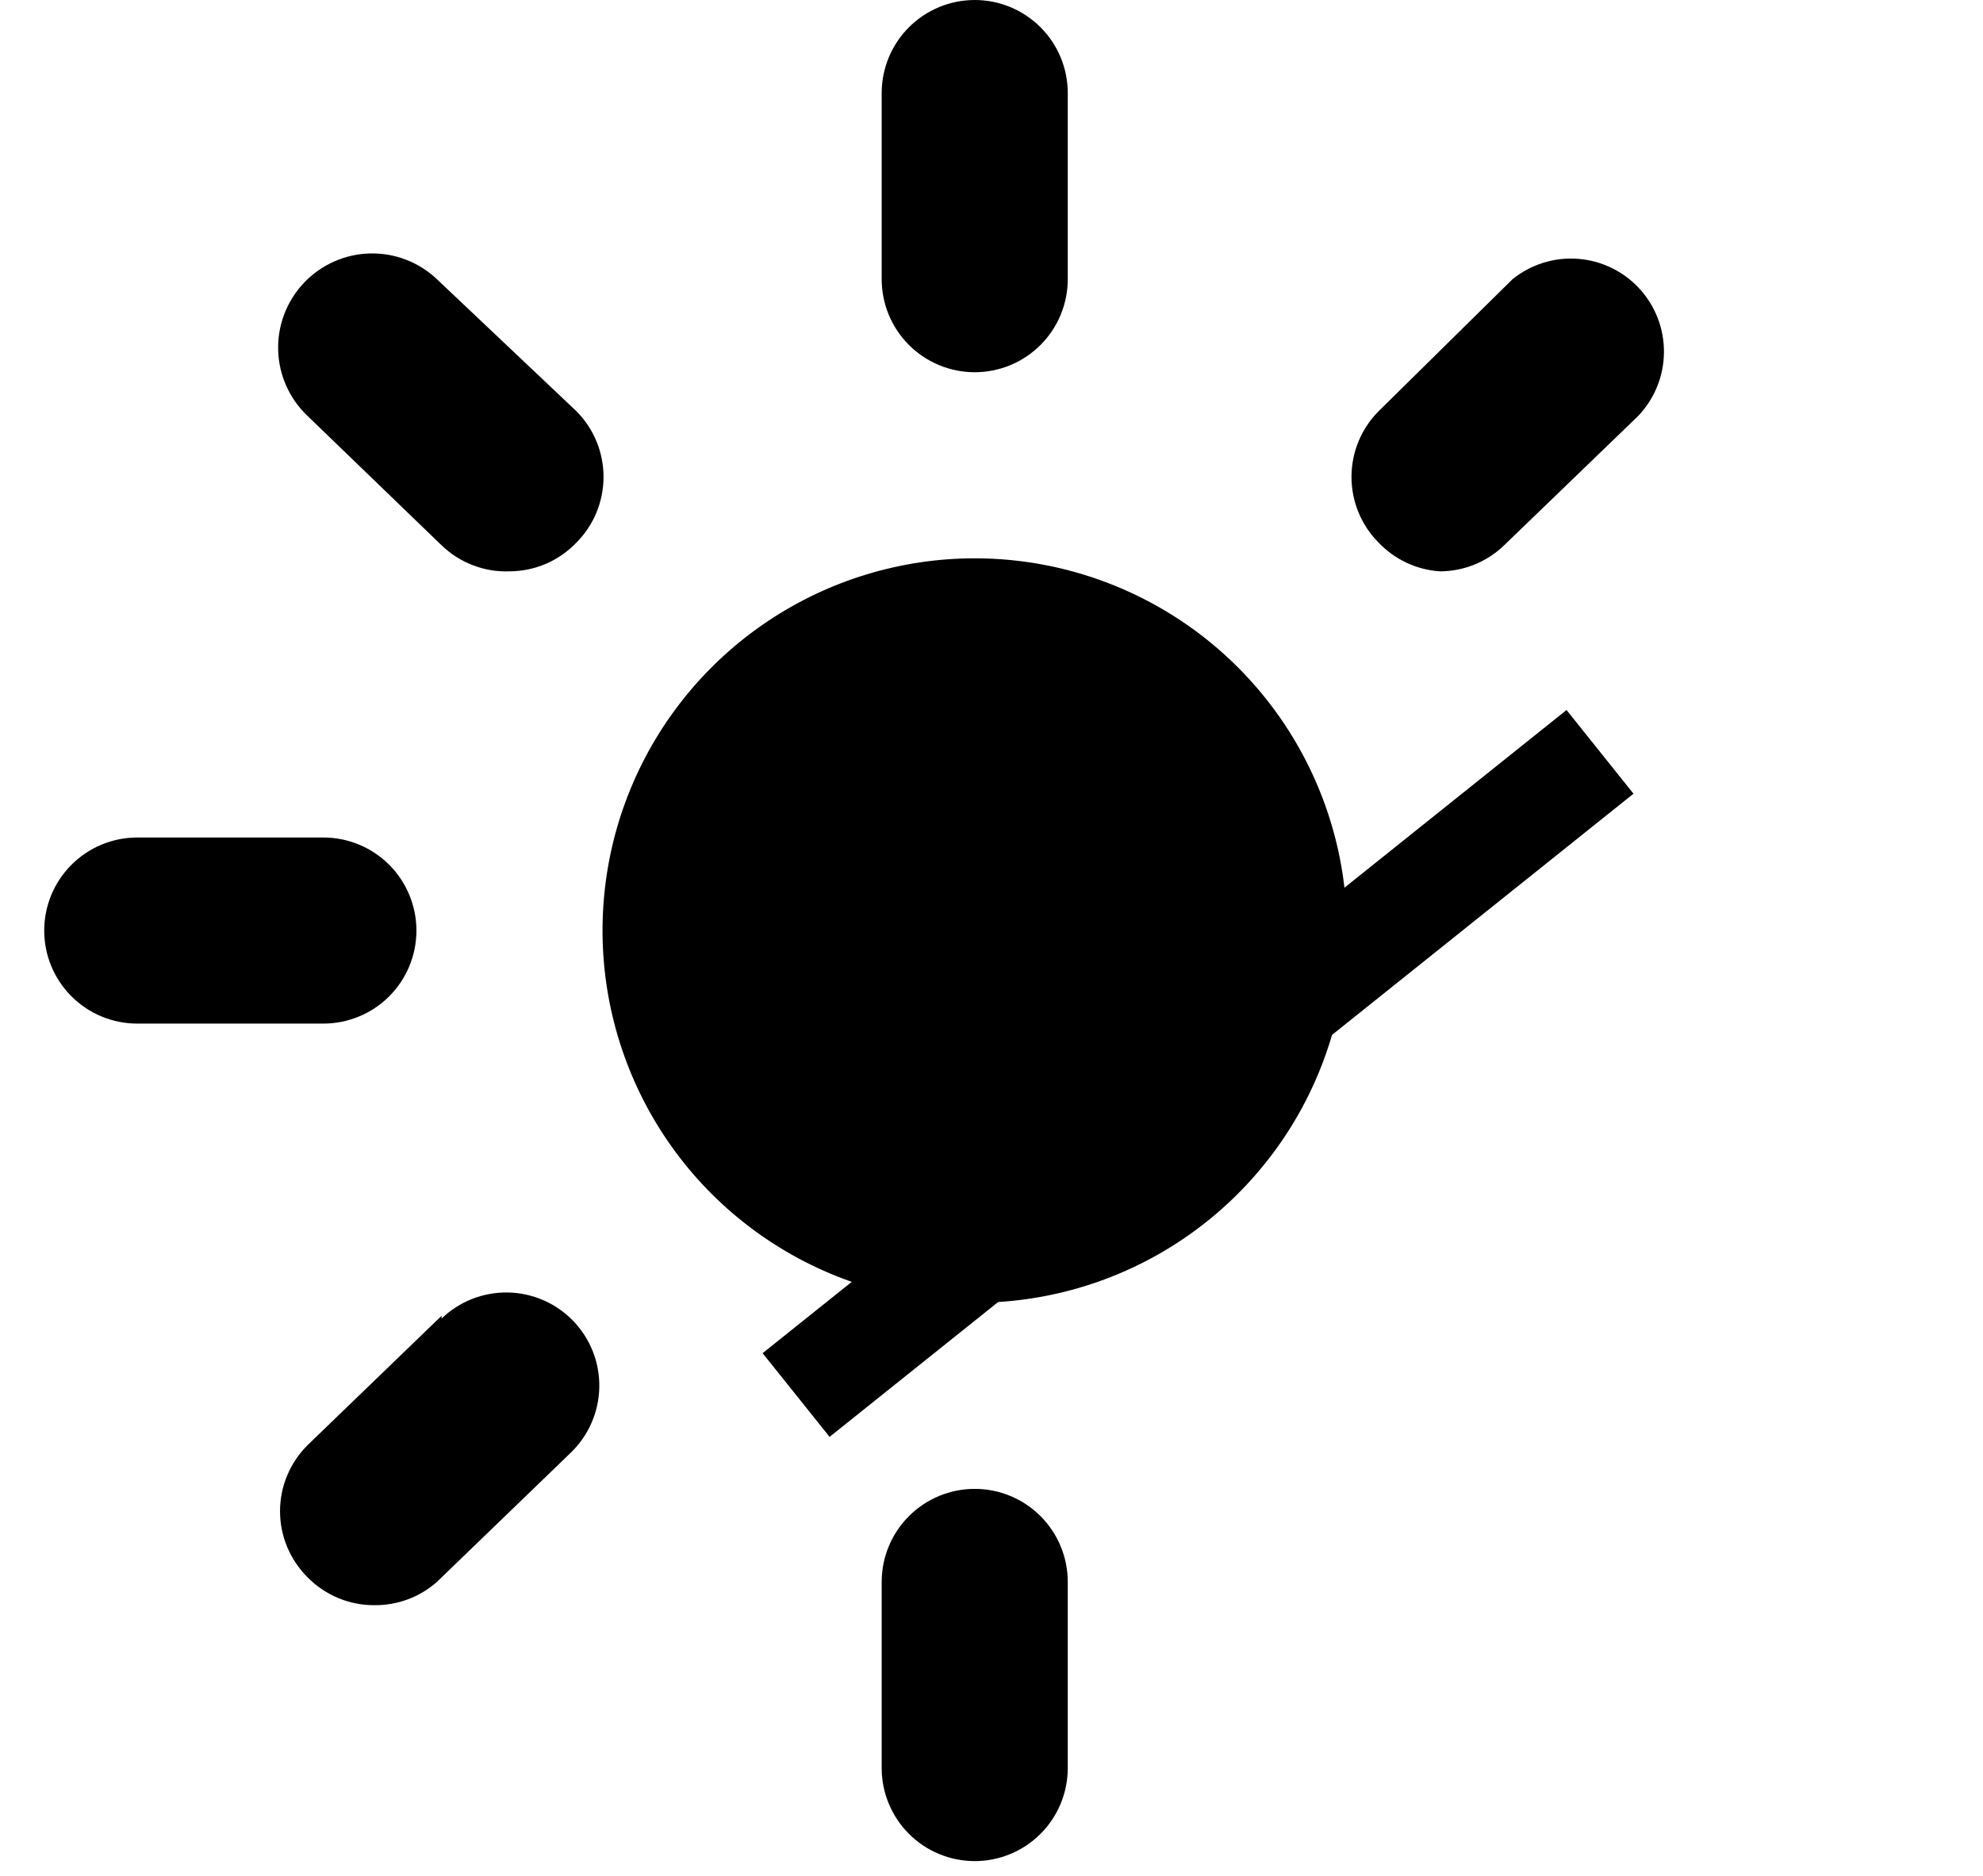
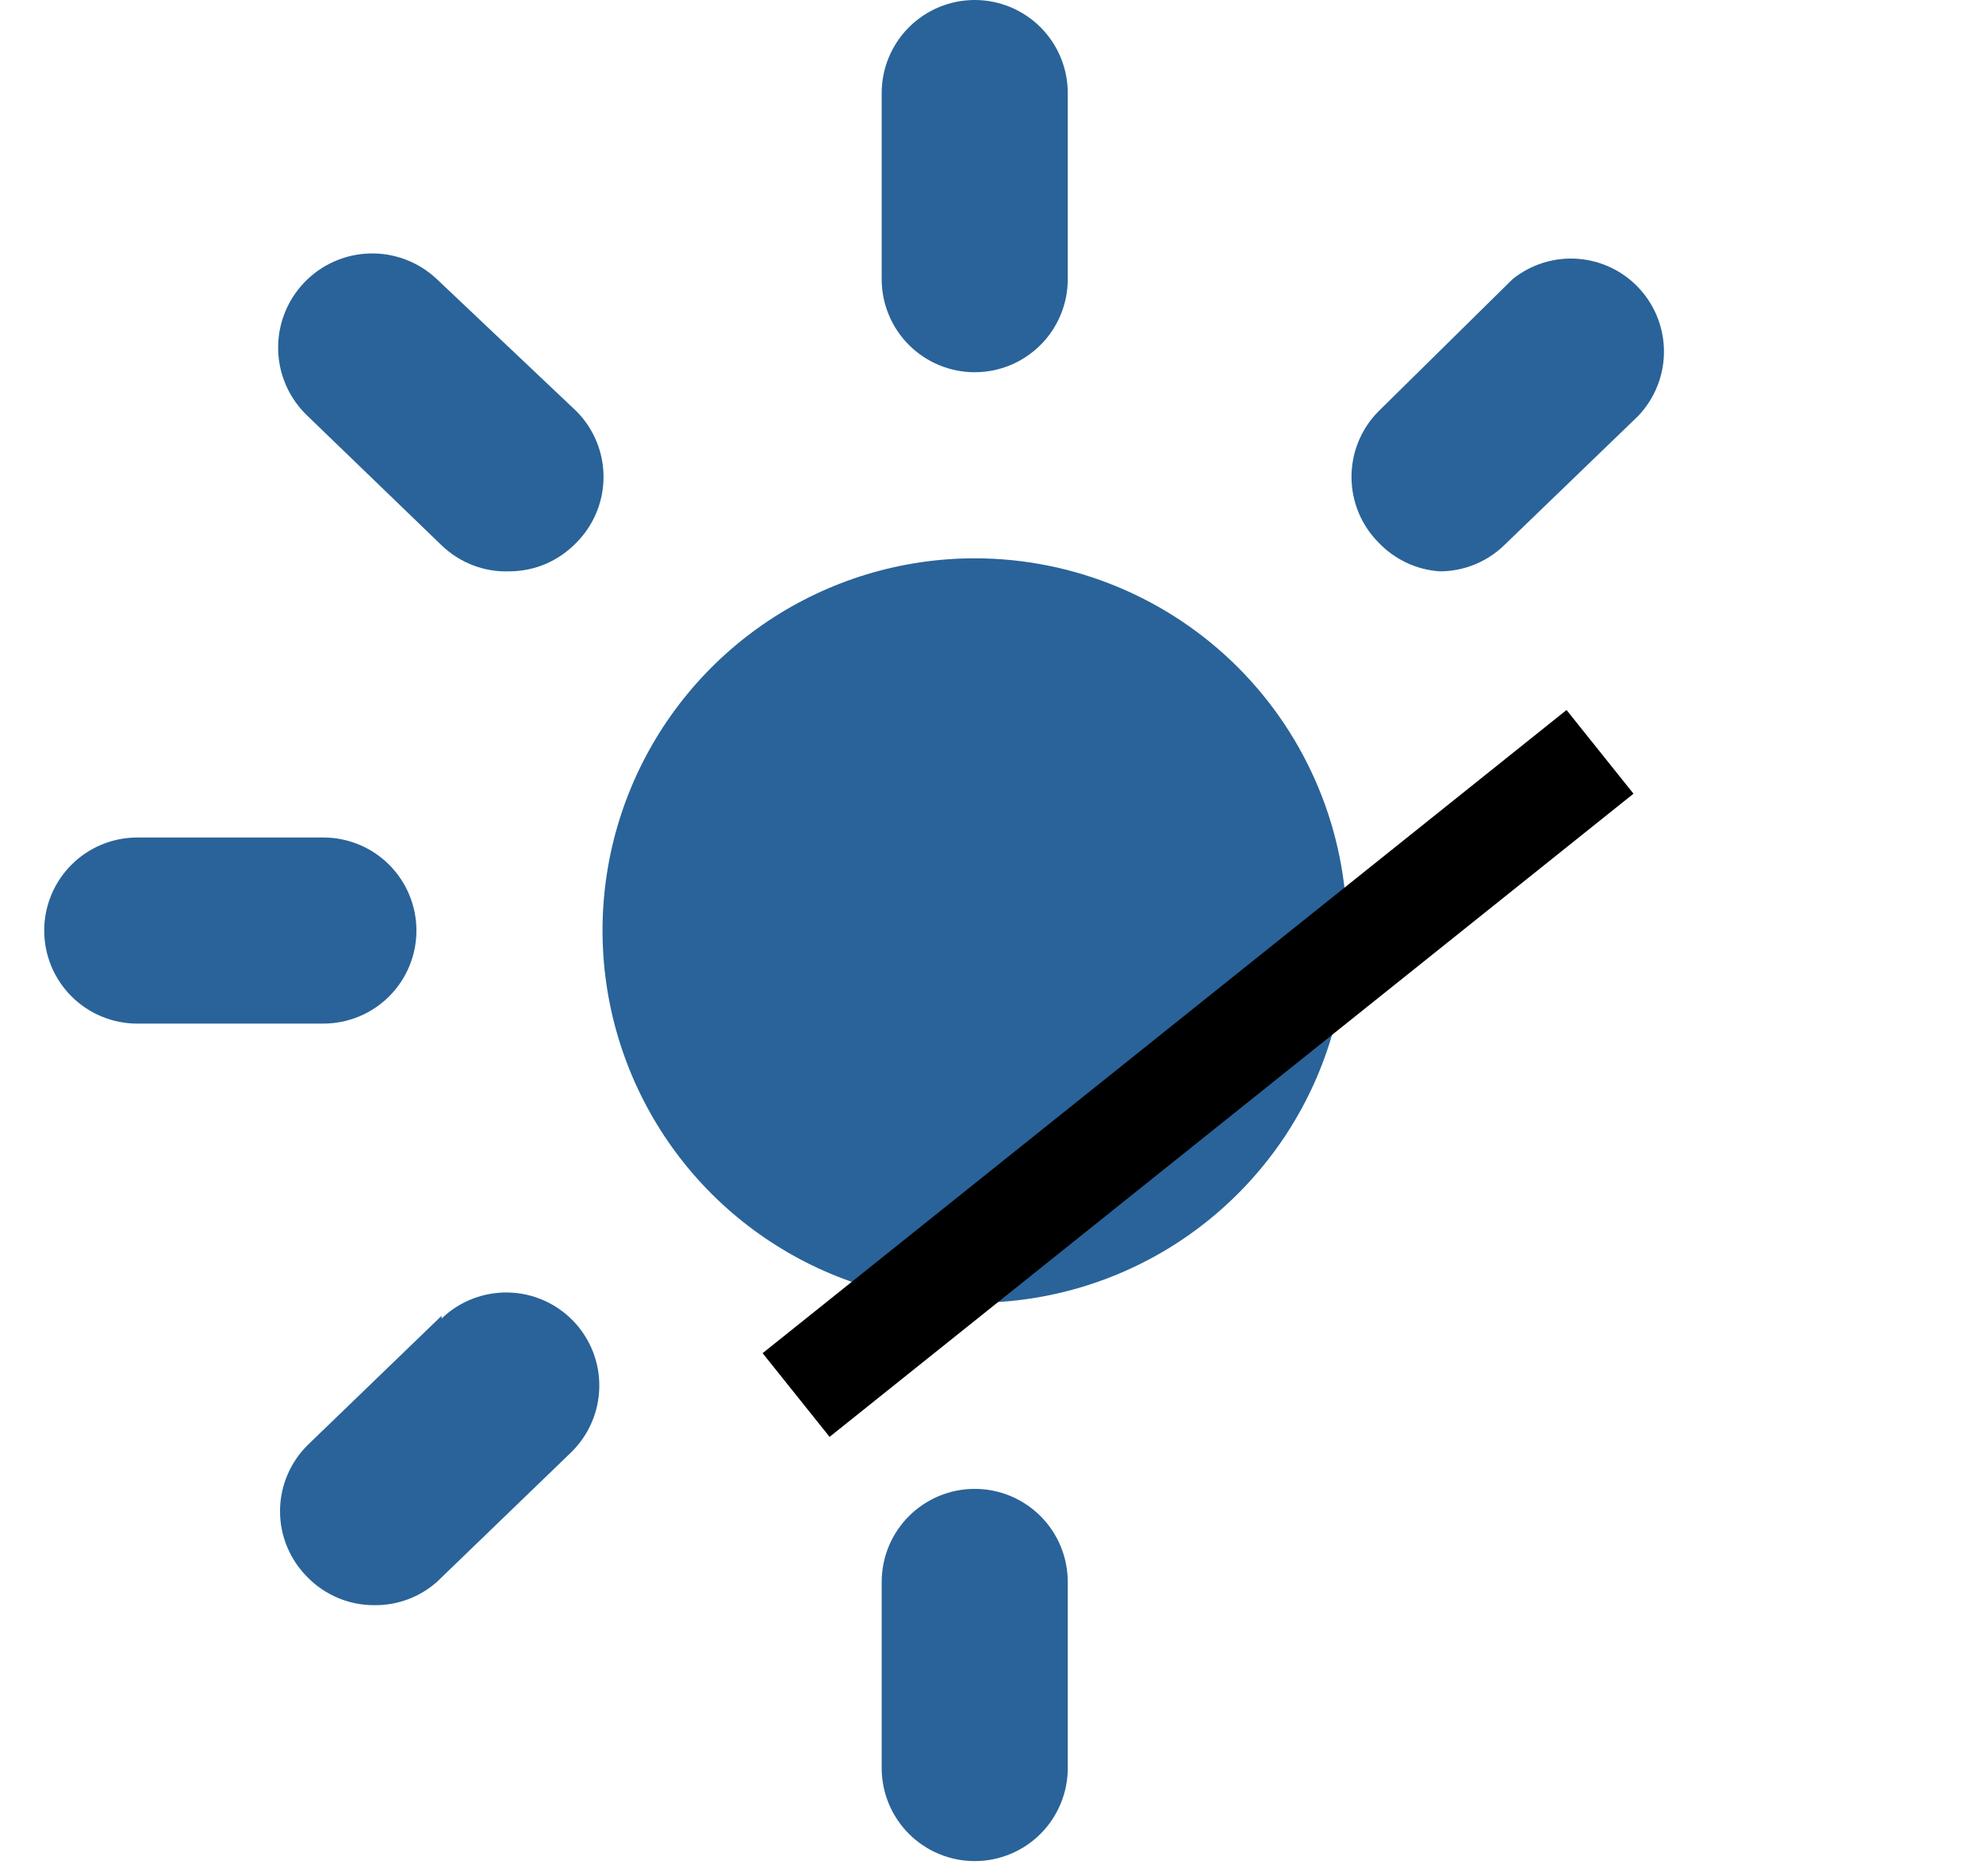
<svg xmlns="http://www.w3.org/2000/svg" width="37" height="35" viewBox="0 0 37 35" fill="none">
-   <path d="M18.187 6.945C18.648 6.945 19.089 6.762 19.415 6.436C19.74 6.111 19.923 5.669 19.923 5.209V1.736C19.923 1.276 19.74 0.834 19.415 0.509C19.089 0.183 18.648 0 18.187 0C17.727 0 17.285 0.183 16.959 0.509C16.634 0.834 16.451 1.276 16.451 1.736V5.209C16.451 5.669 16.634 6.111 16.959 6.436C17.285 6.762 17.727 6.945 18.187 6.945Z" fill="currentColor" />
-   <path d="M7.77 17.362C7.77 16.902 7.587 16.46 7.261 16.134C6.936 15.809 6.494 15.626 6.034 15.626H2.561C2.101 15.626 1.659 15.809 1.334 16.134C1.008 16.46 0.825 16.902 0.825 17.362C0.825 17.823 1.008 18.264 1.334 18.59C1.659 18.915 2.101 19.098 2.561 19.098H6.034C6.494 19.098 6.936 18.915 7.261 18.59C7.587 18.264 7.77 17.823 7.77 17.362Z" fill="currentColor" />
-   <path d="M8.152 5.209C7.814 4.889 7.362 4.716 6.897 4.729C6.431 4.742 5.99 4.94 5.67 5.278C5.35 5.617 5.177 6.068 5.19 6.534C5.203 7 5.401 7.441 5.739 7.761L8.239 10.174C8.407 10.336 8.606 10.463 8.823 10.546C9.041 10.63 9.273 10.669 9.507 10.66C9.74 10.659 9.972 10.611 10.187 10.519C10.401 10.426 10.595 10.291 10.757 10.122C11.08 9.797 11.261 9.357 11.261 8.898C11.261 8.439 11.08 7.999 10.757 7.674L8.152 5.209Z" fill="currentColor" />
-   <path d="M26.867 10.66C27.314 10.659 27.744 10.484 28.065 10.174L30.566 7.761C30.87 7.442 31.043 7.019 31.047 6.578C31.052 6.137 30.888 5.711 30.59 5.386C30.292 5.061 29.881 4.862 29.441 4.829C29.001 4.796 28.565 4.932 28.222 5.209L25.721 7.674C25.398 7.999 25.217 8.439 25.217 8.898C25.217 9.357 25.398 9.797 25.721 10.122C26.022 10.439 26.431 10.632 26.867 10.66Z" fill="currentColor" />
-   <path d="M18.187 27.779C17.727 27.779 17.285 27.962 16.959 28.288C16.634 28.613 16.451 29.055 16.451 29.515V32.988C16.451 33.448 16.634 33.89 16.959 34.215C17.285 34.541 17.727 34.724 18.187 34.724C18.648 34.724 19.089 34.541 19.415 34.215C19.74 33.89 19.923 33.448 19.923 32.988V29.515C19.923 29.055 19.74 28.613 19.415 28.288C19.089 27.962 18.648 27.779 18.187 27.779Z" fill="currentColor" />
-   <path d="M8.239 24.55L5.739 26.963C5.576 27.125 5.447 27.317 5.359 27.528C5.27 27.74 5.225 27.967 5.225 28.196C5.225 28.425 5.27 28.652 5.359 28.864C5.447 29.075 5.576 29.267 5.739 29.429C5.901 29.595 6.096 29.726 6.311 29.816C6.525 29.905 6.756 29.951 6.989 29.949C7.417 29.953 7.831 29.799 8.152 29.515L10.652 27.102C10.983 26.782 11.174 26.343 11.182 25.883C11.191 25.422 11.015 24.977 10.695 24.645C10.375 24.314 9.937 24.123 9.476 24.115C9.015 24.107 8.57 24.282 8.239 24.602V24.55Z" fill="currentColor" />
-   <path d="M18.187 10.417C16.814 10.417 15.471 10.825 14.329 11.588C13.187 12.351 12.297 13.435 11.771 14.704C11.245 15.973 11.108 17.37 11.376 18.717C11.644 20.064 12.305 21.302 13.276 22.273C14.248 23.244 15.485 23.905 16.832 24.173C18.179 24.441 19.576 24.304 20.845 23.778C22.114 23.253 23.198 22.362 23.962 21.22C24.725 20.078 25.132 18.736 25.132 17.362C25.132 15.52 24.4 13.754 23.098 12.451C21.795 11.149 20.029 10.417 18.187 10.417Z" fill="currentColor" />
-   <mask id="path-2-inside-1_191_521" fill="currentColor">
+   <path d="M18.187 6.945C18.648 6.945 19.089 6.762 19.415 6.436C19.74 6.111 19.923 5.669 19.923 5.209V1.736C19.923 1.276 19.74 0.834 19.415 0.509C19.089 0.183 18.648 0 18.187 0C17.727 0 17.285 0.183 16.959 0.509C16.634 0.834 16.451 1.276 16.451 1.736V5.209C16.451 5.669 16.634 6.111 16.959 6.436C17.285 6.762 17.727 6.945 18.187 6.945Z" fill="#296399" />
+   <path d="M7.77 17.362C7.77 16.902 7.587 16.46 7.261 16.134C6.936 15.809 6.494 15.626 6.034 15.626H2.561C2.101 15.626 1.659 15.809 1.334 16.134C1.008 16.46 0.825 16.902 0.825 17.362C0.825 17.823 1.008 18.264 1.334 18.59C1.659 18.915 2.101 19.098 2.561 19.098H6.034C6.494 19.098 6.936 18.915 7.261 18.59C7.587 18.264 7.77 17.823 7.77 17.362Z" fill="#296399" />
+   <path d="M8.152 5.209C7.814 4.889 7.362 4.716 6.897 4.729C6.431 4.742 5.99 4.94 5.67 5.278C5.35 5.617 5.177 6.068 5.19 6.534C5.203 7 5.401 7.441 5.739 7.761L8.239 10.174C8.407 10.336 8.606 10.463 8.823 10.546C9.041 10.63 9.273 10.669 9.507 10.66C9.74 10.659 9.972 10.611 10.187 10.519C10.401 10.426 10.595 10.291 10.757 10.122C11.08 9.797 11.261 9.357 11.261 8.898C11.261 8.439 11.08 7.999 10.757 7.674L8.152 5.209Z" fill="#296399" />
+   <path d="M26.867 10.66C27.314 10.659 27.744 10.484 28.065 10.174L30.566 7.761C30.87 7.442 31.043 7.019 31.047 6.578C31.052 6.137 30.888 5.711 30.59 5.386C30.292 5.061 29.881 4.862 29.441 4.829C29.001 4.796 28.565 4.932 28.222 5.209L25.721 7.674C25.398 7.999 25.217 8.439 25.217 8.898C25.217 9.357 25.398 9.797 25.721 10.122C26.022 10.439 26.431 10.632 26.867 10.66Z" fill="#296399" />
+   <path d="M18.187 27.779C17.727 27.779 17.285 27.962 16.959 28.288C16.634 28.613 16.451 29.055 16.451 29.515V32.988C16.451 33.448 16.634 33.89 16.959 34.215C17.285 34.541 17.727 34.724 18.187 34.724C18.648 34.724 19.089 34.541 19.415 34.215C19.74 33.89 19.923 33.448 19.923 32.988V29.515C19.923 29.055 19.74 28.613 19.415 28.288C19.089 27.962 18.648 27.779 18.187 27.779Z" fill="#296399" />
+   <path d="M8.239 24.55L5.739 26.963C5.576 27.125 5.447 27.317 5.359 27.528C5.27 27.74 5.225 27.967 5.225 28.196C5.225 28.425 5.27 28.652 5.359 28.864C5.447 29.075 5.576 29.267 5.739 29.429C5.901 29.595 6.096 29.726 6.311 29.816C6.525 29.905 6.756 29.951 6.989 29.949C7.417 29.953 7.831 29.799 8.152 29.515L10.652 27.102C10.983 26.782 11.174 26.343 11.182 25.883C11.191 25.422 11.015 24.977 10.695 24.645C10.375 24.314 9.937 24.123 9.476 24.115C9.015 24.107 8.57 24.282 8.239 24.602V24.55Z" fill="#296399" />
+   <path d="M18.187 10.417C16.814 10.417 15.471 10.825 14.329 11.588C13.187 12.351 12.297 13.435 11.771 14.704C11.245 15.973 11.108 17.37 11.376 18.717C11.644 20.064 12.305 21.302 13.276 22.273C14.248 23.244 15.485 23.905 16.832 24.173C18.179 24.441 19.576 24.304 20.845 23.778C22.114 23.253 23.198 22.362 23.962 21.22C24.725 20.078 25.132 18.736 25.132 17.362C25.132 15.52 24.4 13.754 23.098 12.451C21.795 11.149 20.029 10.417 18.187 10.417Z" fill="#296399" />
+   <mask id="path-2-inside-1_191_521" fill="#000">
    <path d="M29.409 14.528L27.742 21.75L36.465 24.528L24.409 34.528L26.076 27.305L17.354 24.528L29.409 14.528Z" />
  </mask>
-   <path d="M27.742 21.75L16.05 19.052L13.563 29.828L24.101 33.184L27.742 21.75ZM26.076 27.305L37.768 30.004L40.255 19.227L29.717 15.871L26.076 27.305ZM29.409 14.528L41.102 17.226L49.09 -17.388L21.748 5.292L29.409 14.528ZM36.465 24.528L44.126 33.764L61.017 19.753L40.106 13.094L36.465 24.528ZM17.354 24.528L9.692 15.292L-7.199 29.302L13.712 35.962L17.354 24.528ZM24.409 34.528L12.716 31.829L4.728 66.444L32.07 43.764L24.409 34.528ZM29.409 14.528L17.716 11.829L16.05 19.052L27.742 21.75L39.435 24.448L41.102 17.226L29.409 14.528ZM27.742 21.75L24.101 33.184L32.823 35.962L36.465 24.528L40.106 13.094L31.384 10.316L27.742 21.75ZM26.076 27.305L29.717 15.871L20.995 13.094L17.354 24.528L13.712 35.962L22.434 38.74L26.076 27.305ZM24.409 34.528L36.102 37.226L37.768 30.004L26.076 27.305L14.383 24.607L12.716 31.829L24.409 34.528ZM17.354 24.528L25.015 33.764L37.07 23.764L29.409 14.528L21.748 5.292L9.692 15.292L17.354 24.528ZM36.465 24.528L28.803 15.292L16.748 25.292L24.409 34.528L32.07 43.764L44.126 33.764L36.465 24.528Z" fill="currentColor" mask="url(#path-2-inside-1_191_521)" />
-   <path d="M29.854 14.028L14.854 26.028" stroke="currentColor" stroke-width="2" />
+   <path d="M27.742 21.75L16.05 19.052L13.563 29.828L24.101 33.184L27.742 21.75ZM26.076 27.305L37.768 30.004L40.255 19.227L29.717 15.871L26.076 27.305ZM29.409 14.528L41.102 17.226L49.09 -17.388L21.748 5.292L29.409 14.528ZM36.465 24.528L44.126 33.764L61.017 19.753L40.106 13.094L36.465 24.528ZM17.354 24.528L9.692 15.292L-7.199 29.302L13.712 35.962L17.354 24.528ZM24.409 34.528L12.716 31.829L4.728 66.444L32.07 43.764L24.409 34.528ZM29.409 14.528L17.716 11.829L16.05 19.052L27.742 21.75L39.435 24.448L41.102 17.226L29.409 14.528ZM27.742 21.75L24.101 33.184L32.823 35.962L36.465 24.528L40.106 13.094L31.384 10.316L27.742 21.75ZM26.076 27.305L29.717 15.871L20.995 13.094L17.354 24.528L13.712 35.962L22.434 38.74L26.076 27.305ZM24.409 34.528L36.102 37.226L37.768 30.004L26.076 27.305L14.383 24.607L12.716 31.829L24.409 34.528ZM17.354 24.528L25.015 33.764L37.07 23.764L29.409 14.528L21.748 5.292L9.692 15.292L17.354 24.528ZM36.465 24.528L28.803 15.292L16.748 25.292L24.409 34.528L32.07 43.764L44.126 33.764L36.465 24.528Z" fill="#000" mask="url(#path-2-inside-1_191_521)" />
+   <path d="M29.854 14.028L14.854 26.028" stroke="#000" stroke-width="2" />
</svg>
